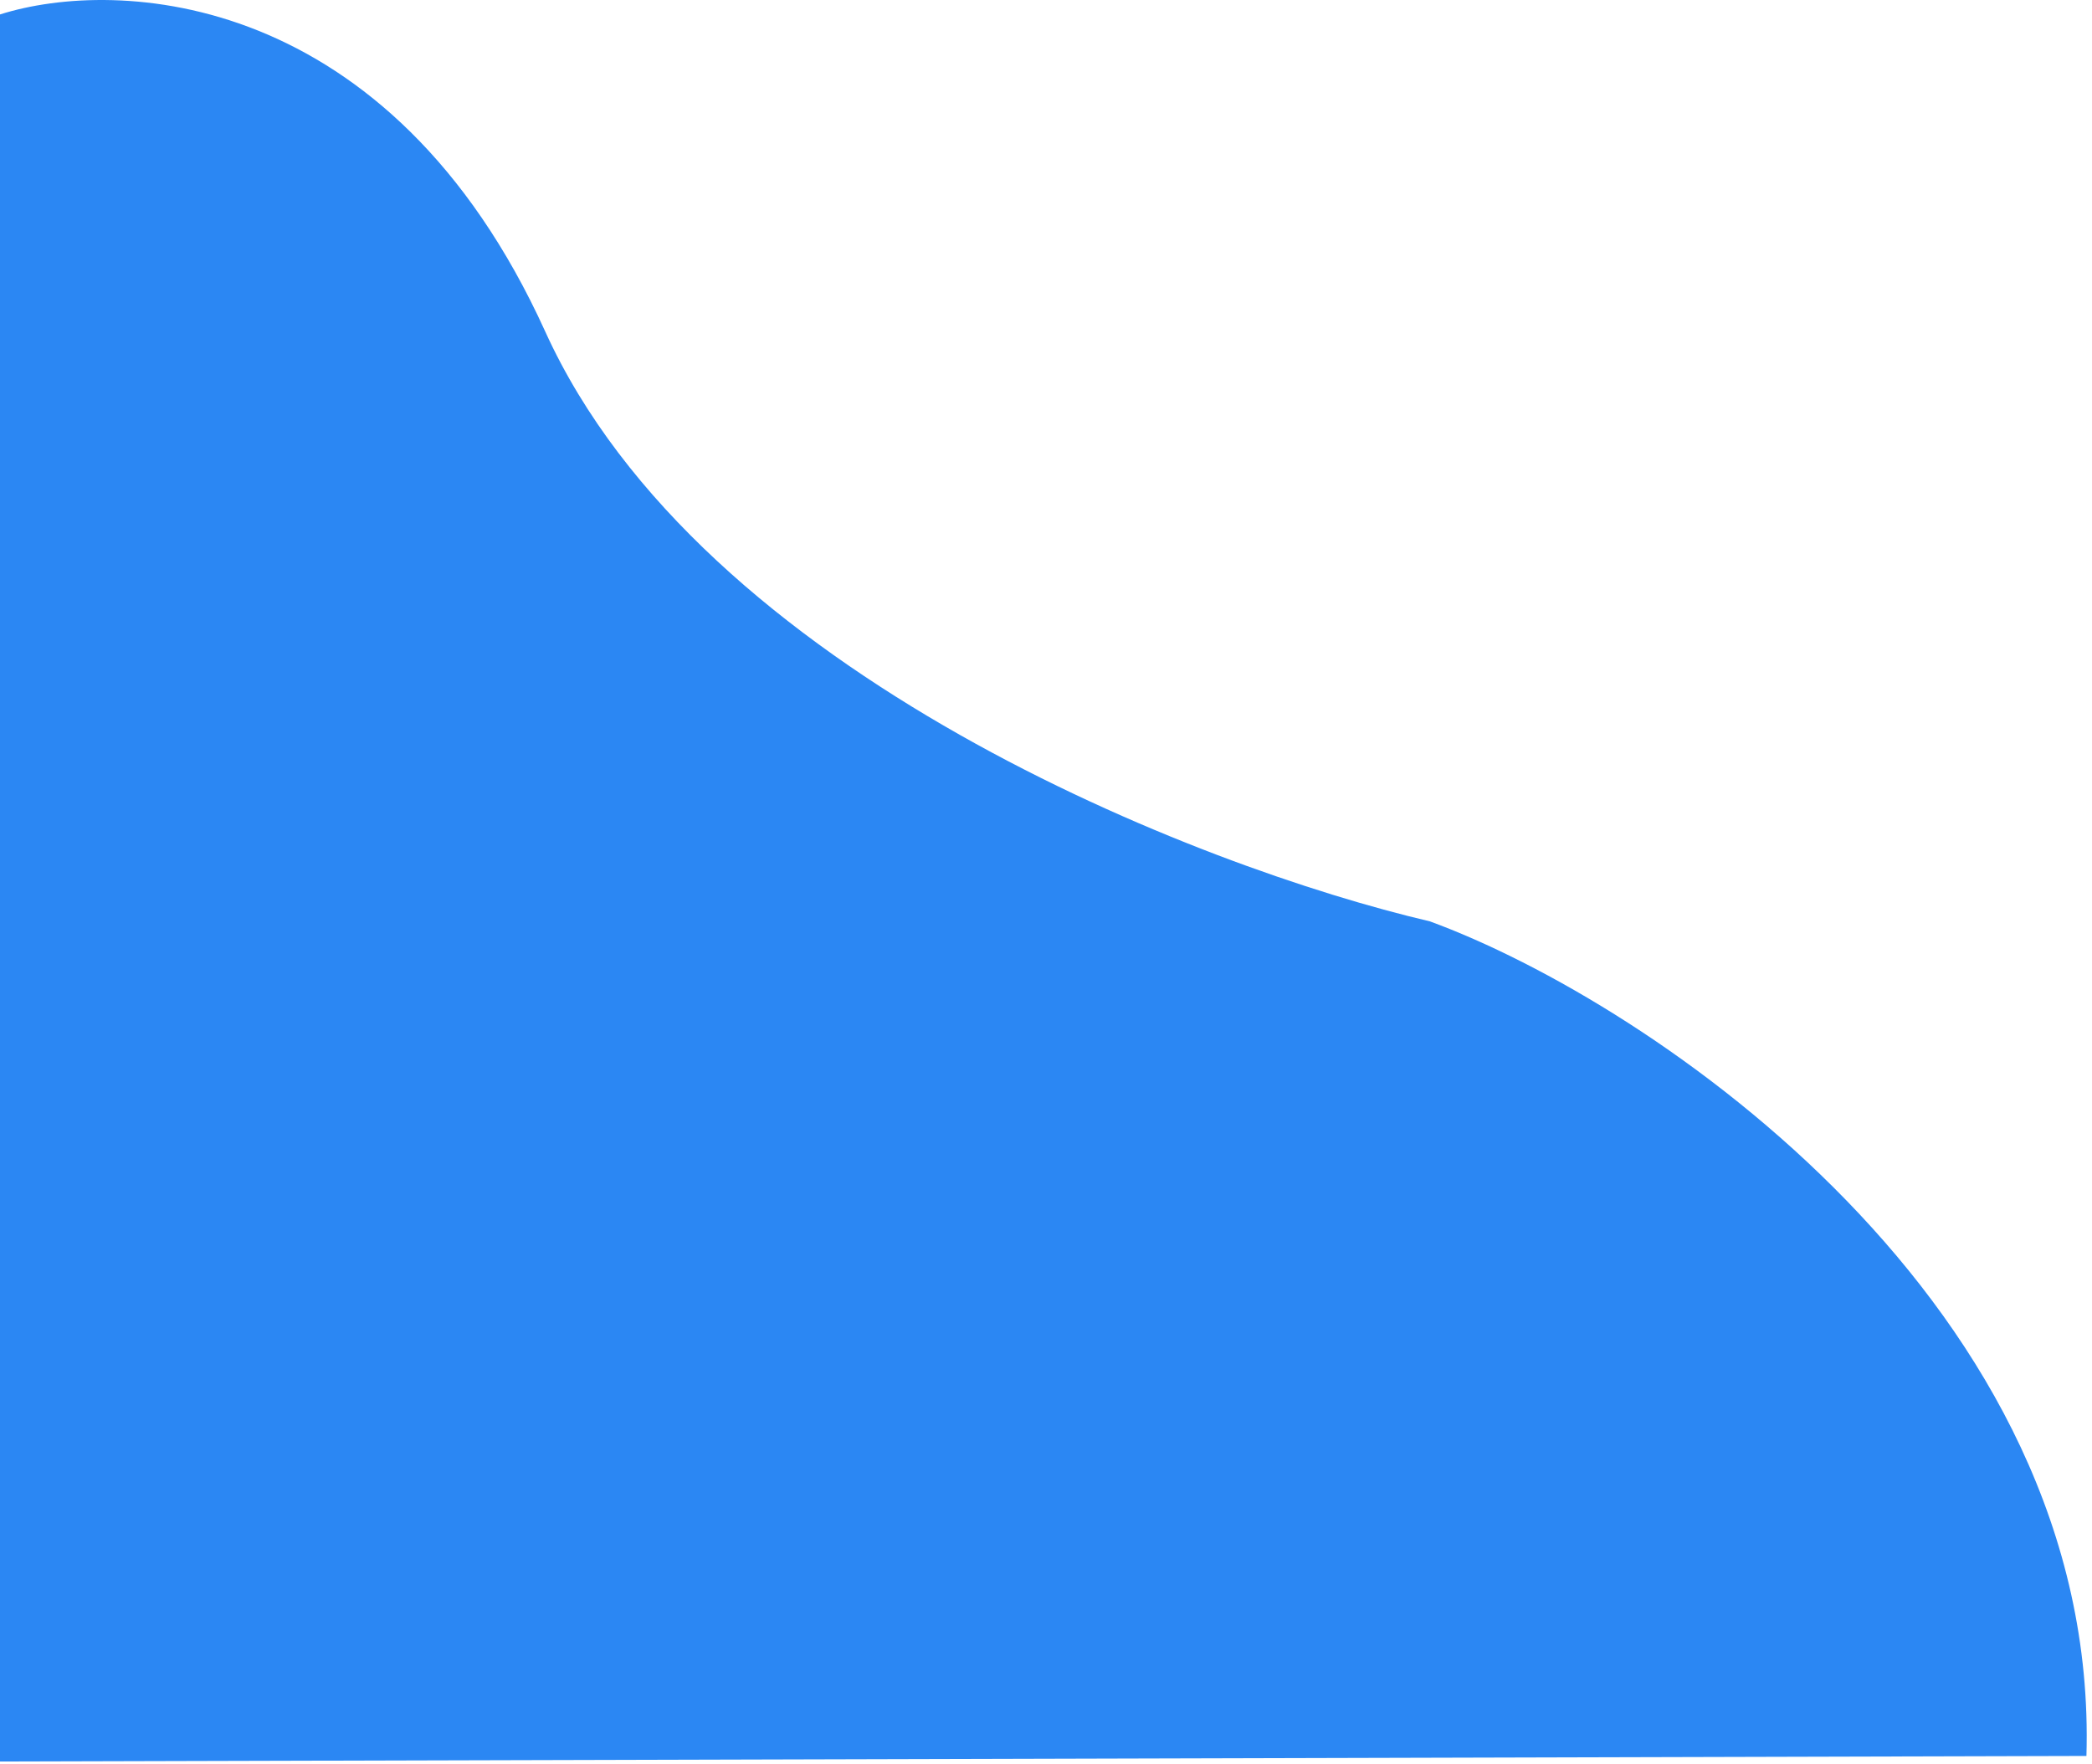
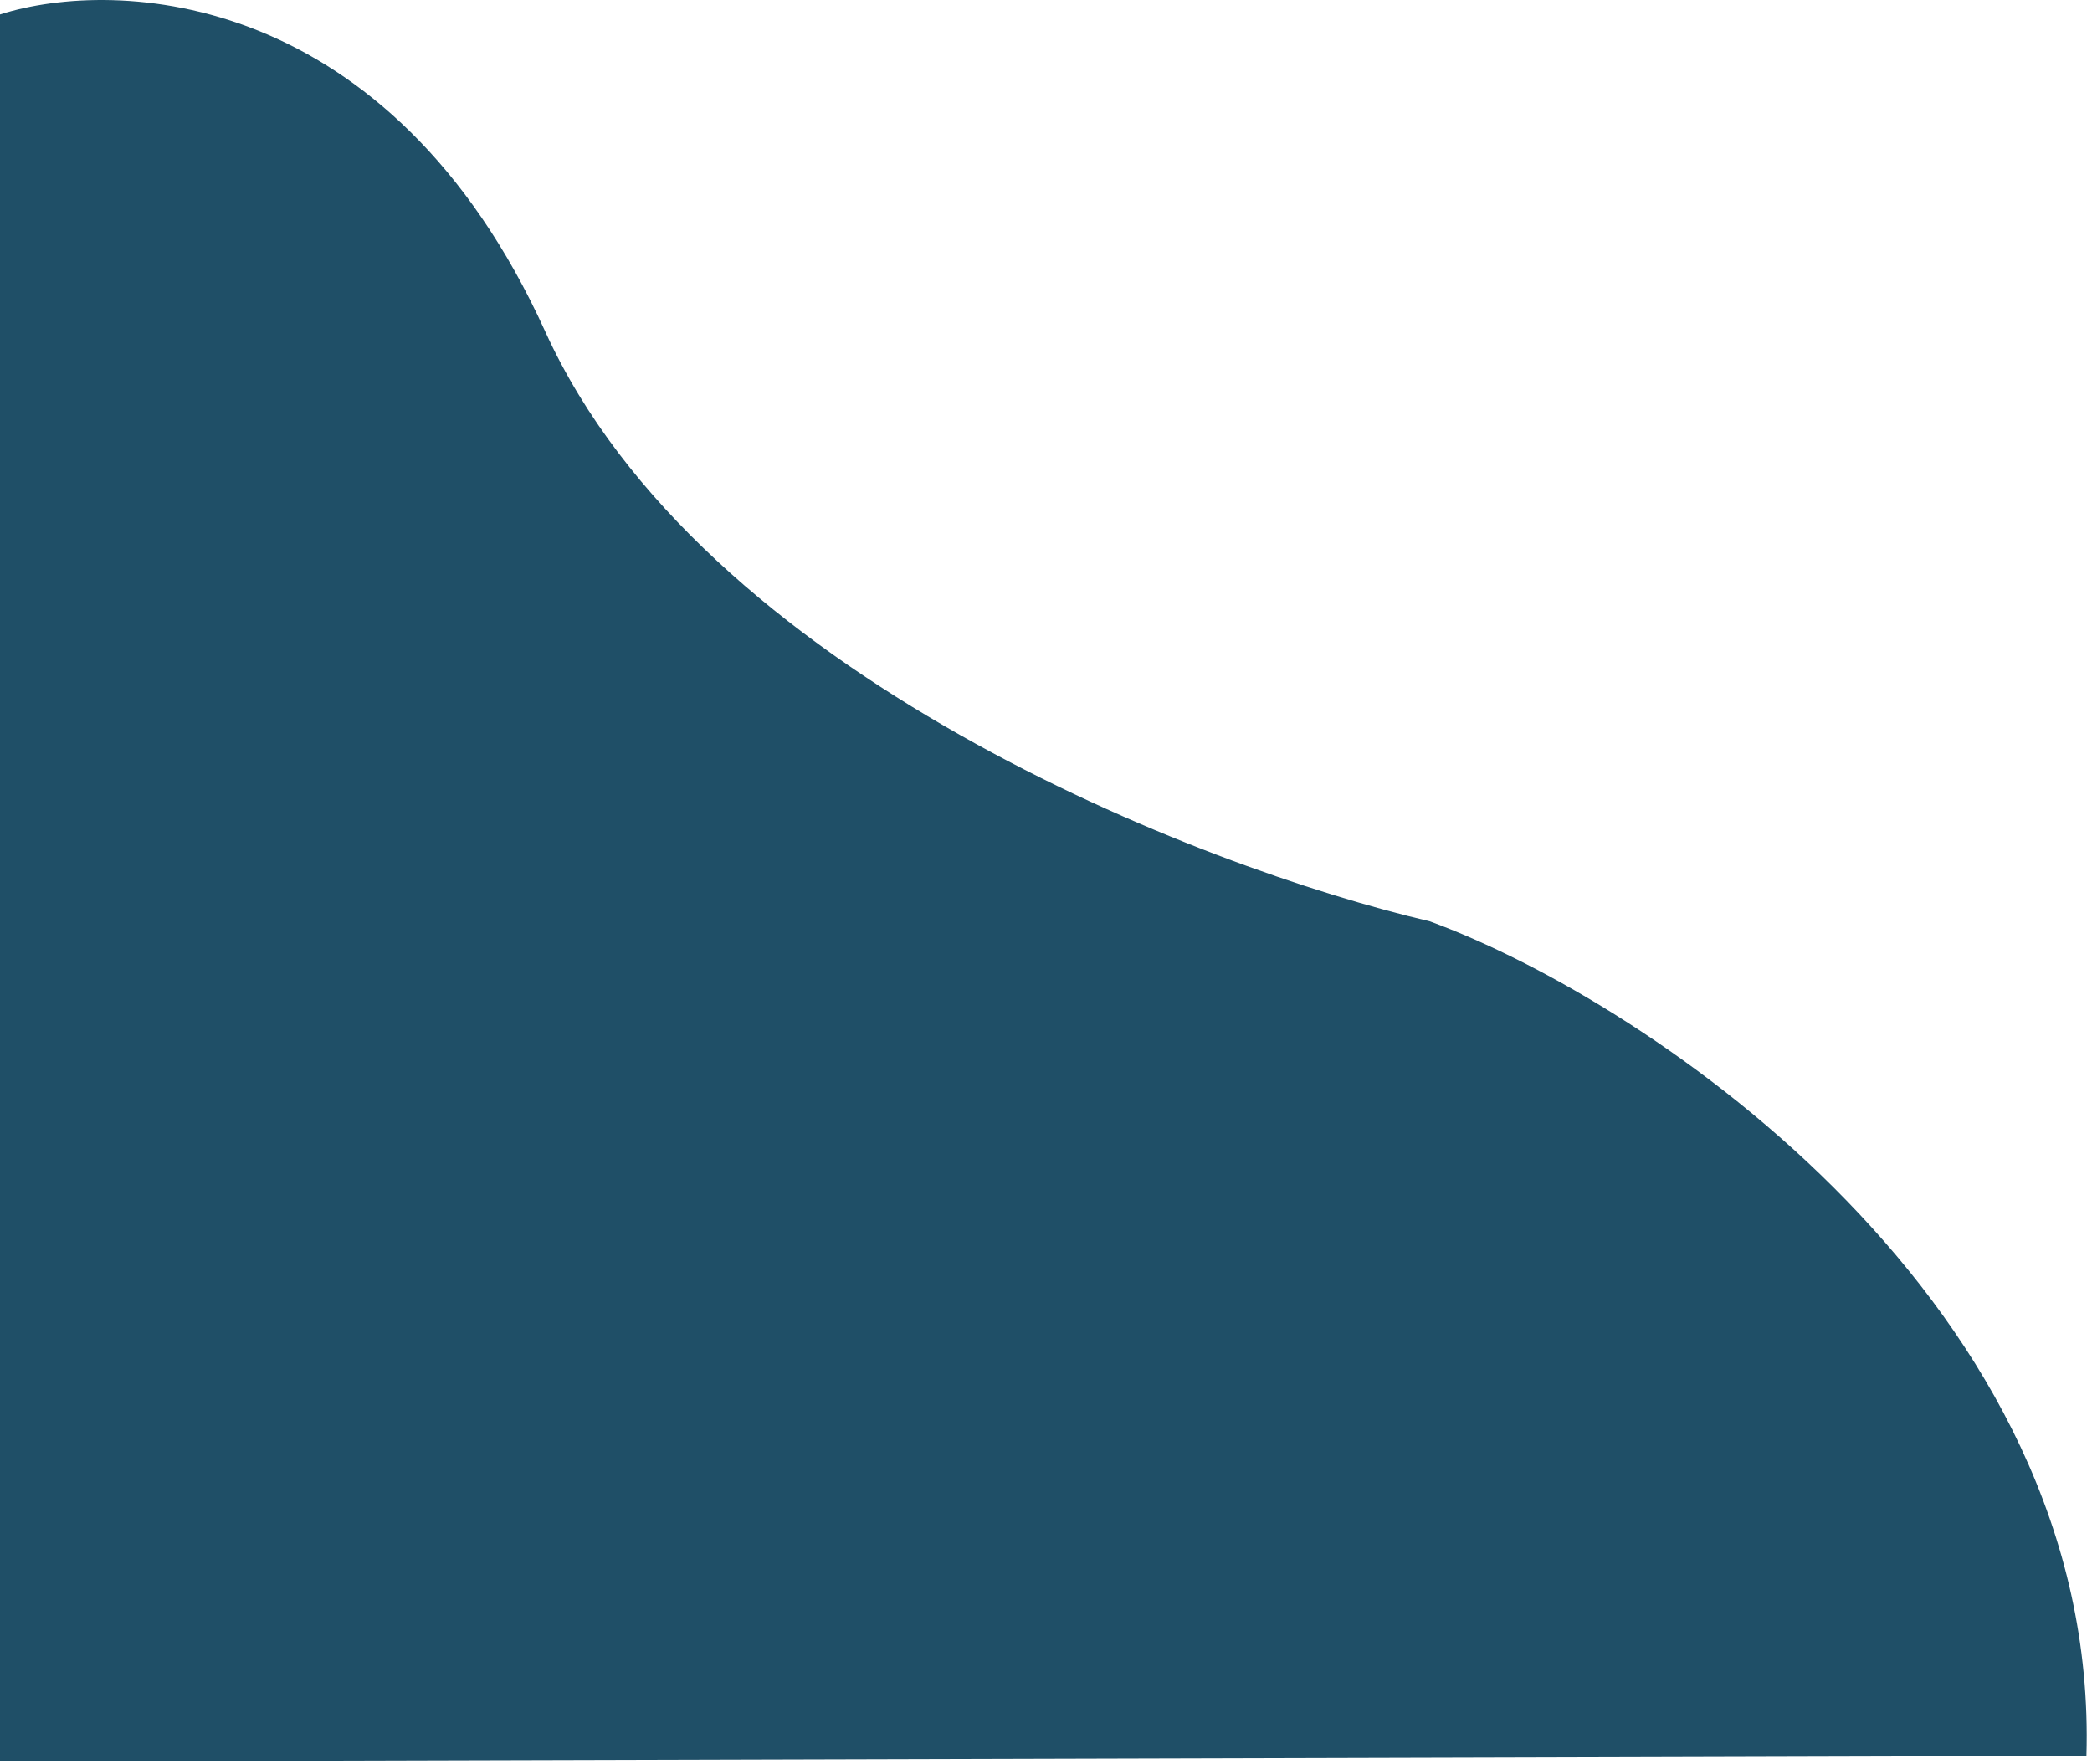
<svg xmlns="http://www.w3.org/2000/svg" width="376" height="317" viewBox="0 0 376 317" fill="none">
-   <path d="M98 59.596C70 -2.004 21 -4.071 0 2.596V316.596L375 315.596C377.4 234.796 297 180.263 257 165.596C215.667 155.929 126 121.196 98 59.596Z" fill="#2B87F3" />
+   <path d="M98 59.596C70 -2.004 21 -4.071 0 2.596V316.596L375 315.596C377.4 234.796 297 180.263 257 165.596C215.667 155.929 126 121.196 98 59.596Z" fill="#1F4F67" />
</svg>
